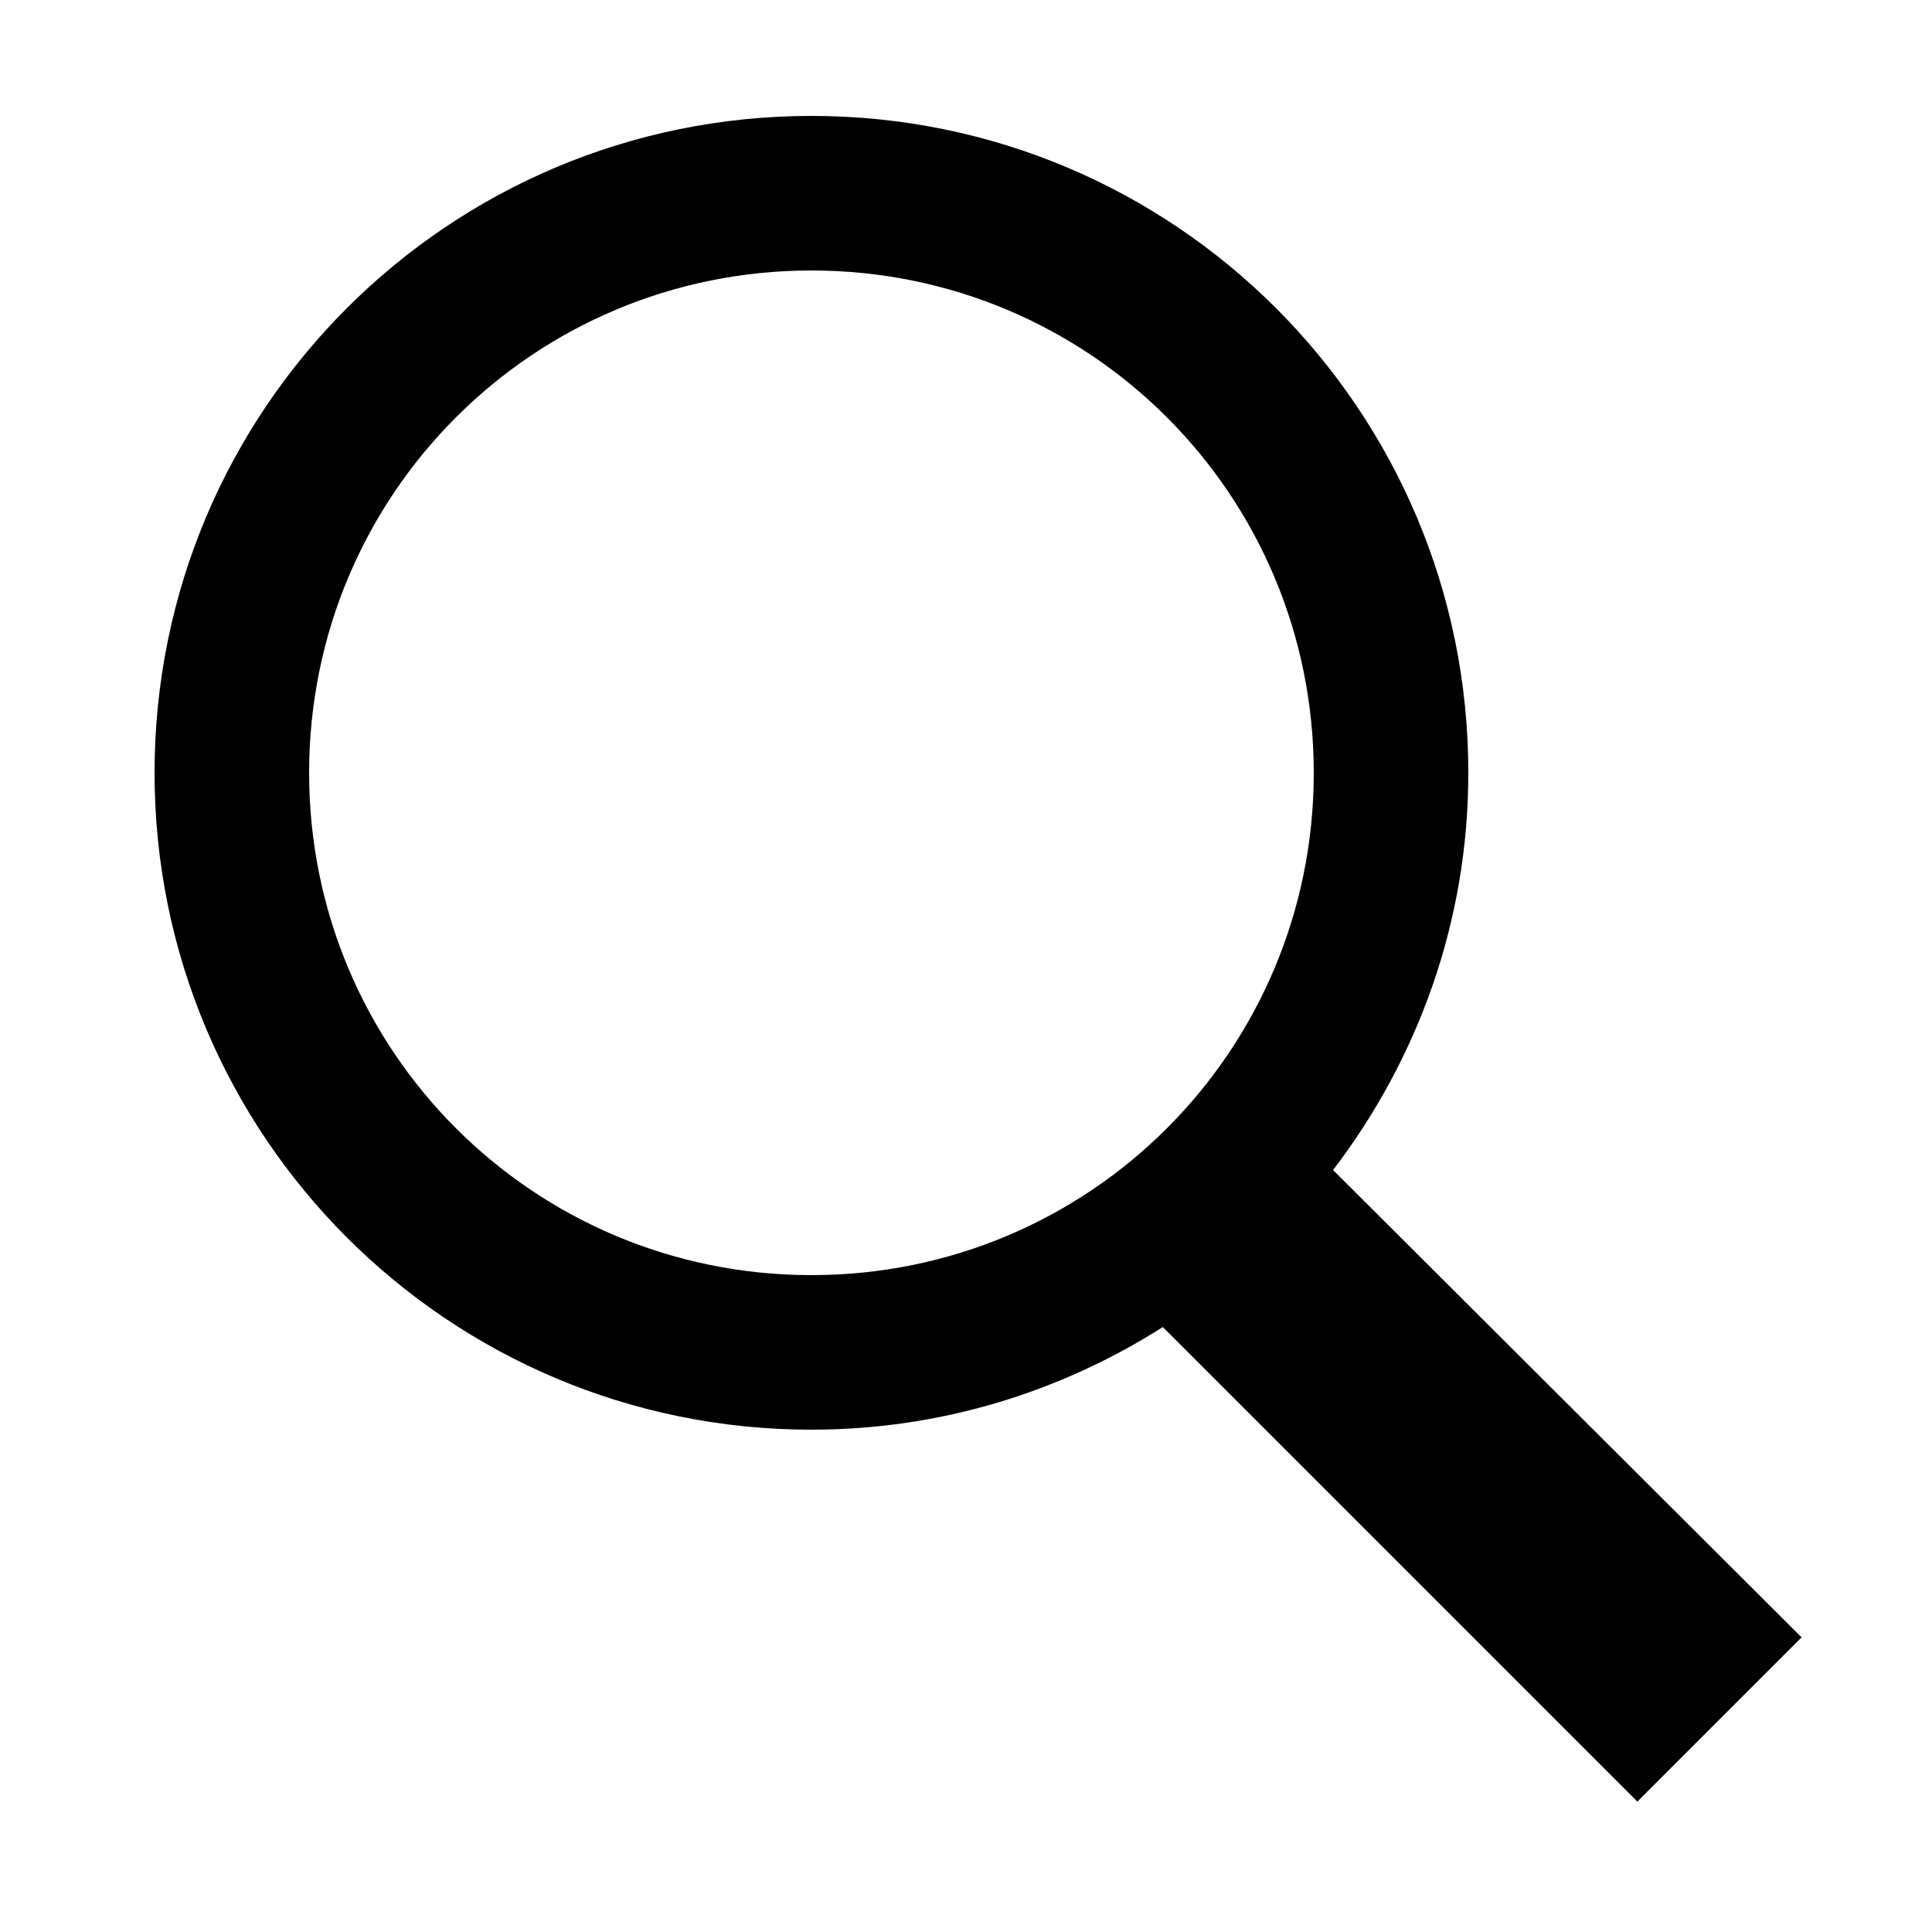
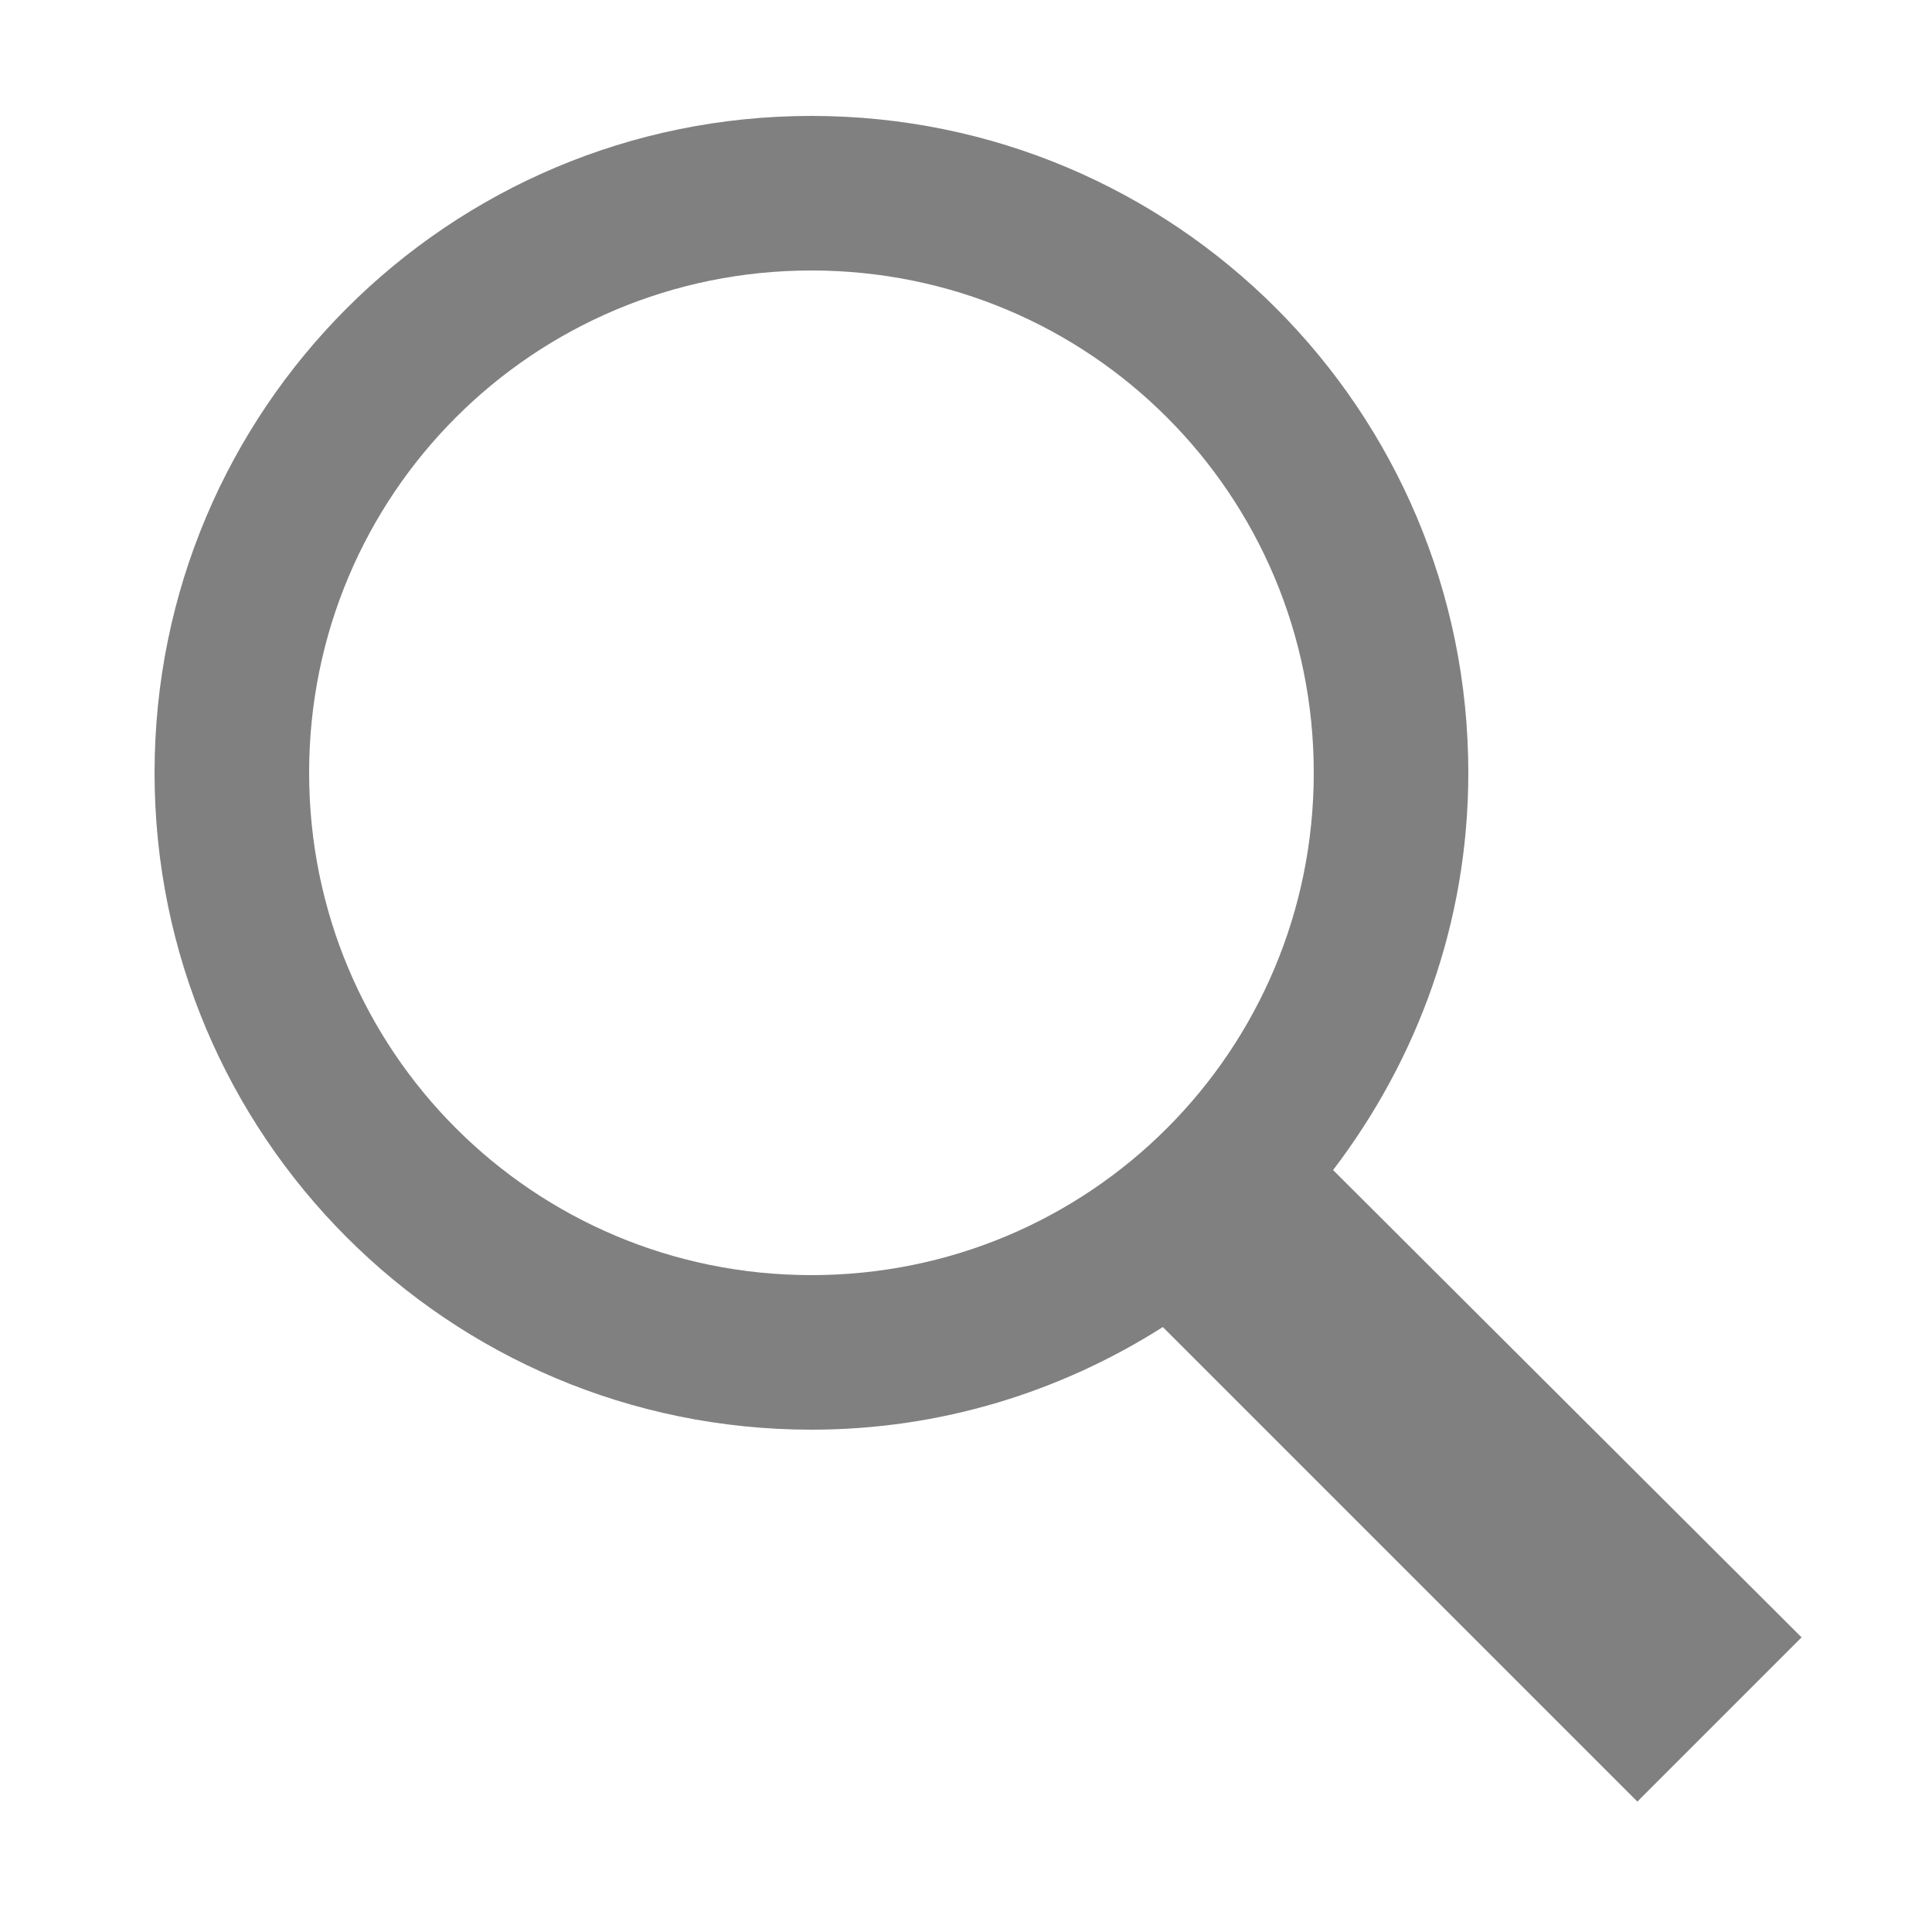
- <svg xmlns="http://www.w3.org/2000/svg" viewBox="0 0 50 50" width="50px" height="50px">
+ <svg xmlns="http://www.w3.org/2000/svg" viewBox="0 0 50 50" width="50px" fill="grey" height="50px">
  <path d="M 21 3 C 11.602 3 4 10.602 4 20 C 4 29.398 11.602 37 21 37 C 24.355 37 27.461 36.016 30.094 34.344 L 42.375 46.625 L 46.625 42.375 L 34.5 30.281 C 36.68 27.422 38 23.879 38 20 C 38 10.602 30.398 3 21 3 Z M 21 7 C 28.199 7 34 12.801 34 20 C 34 27.199 28.199 33 21 33 C 13.801 33 8 27.199 8 20 C 8 12.801 13.801 7 21 7 Z" />
</svg>
